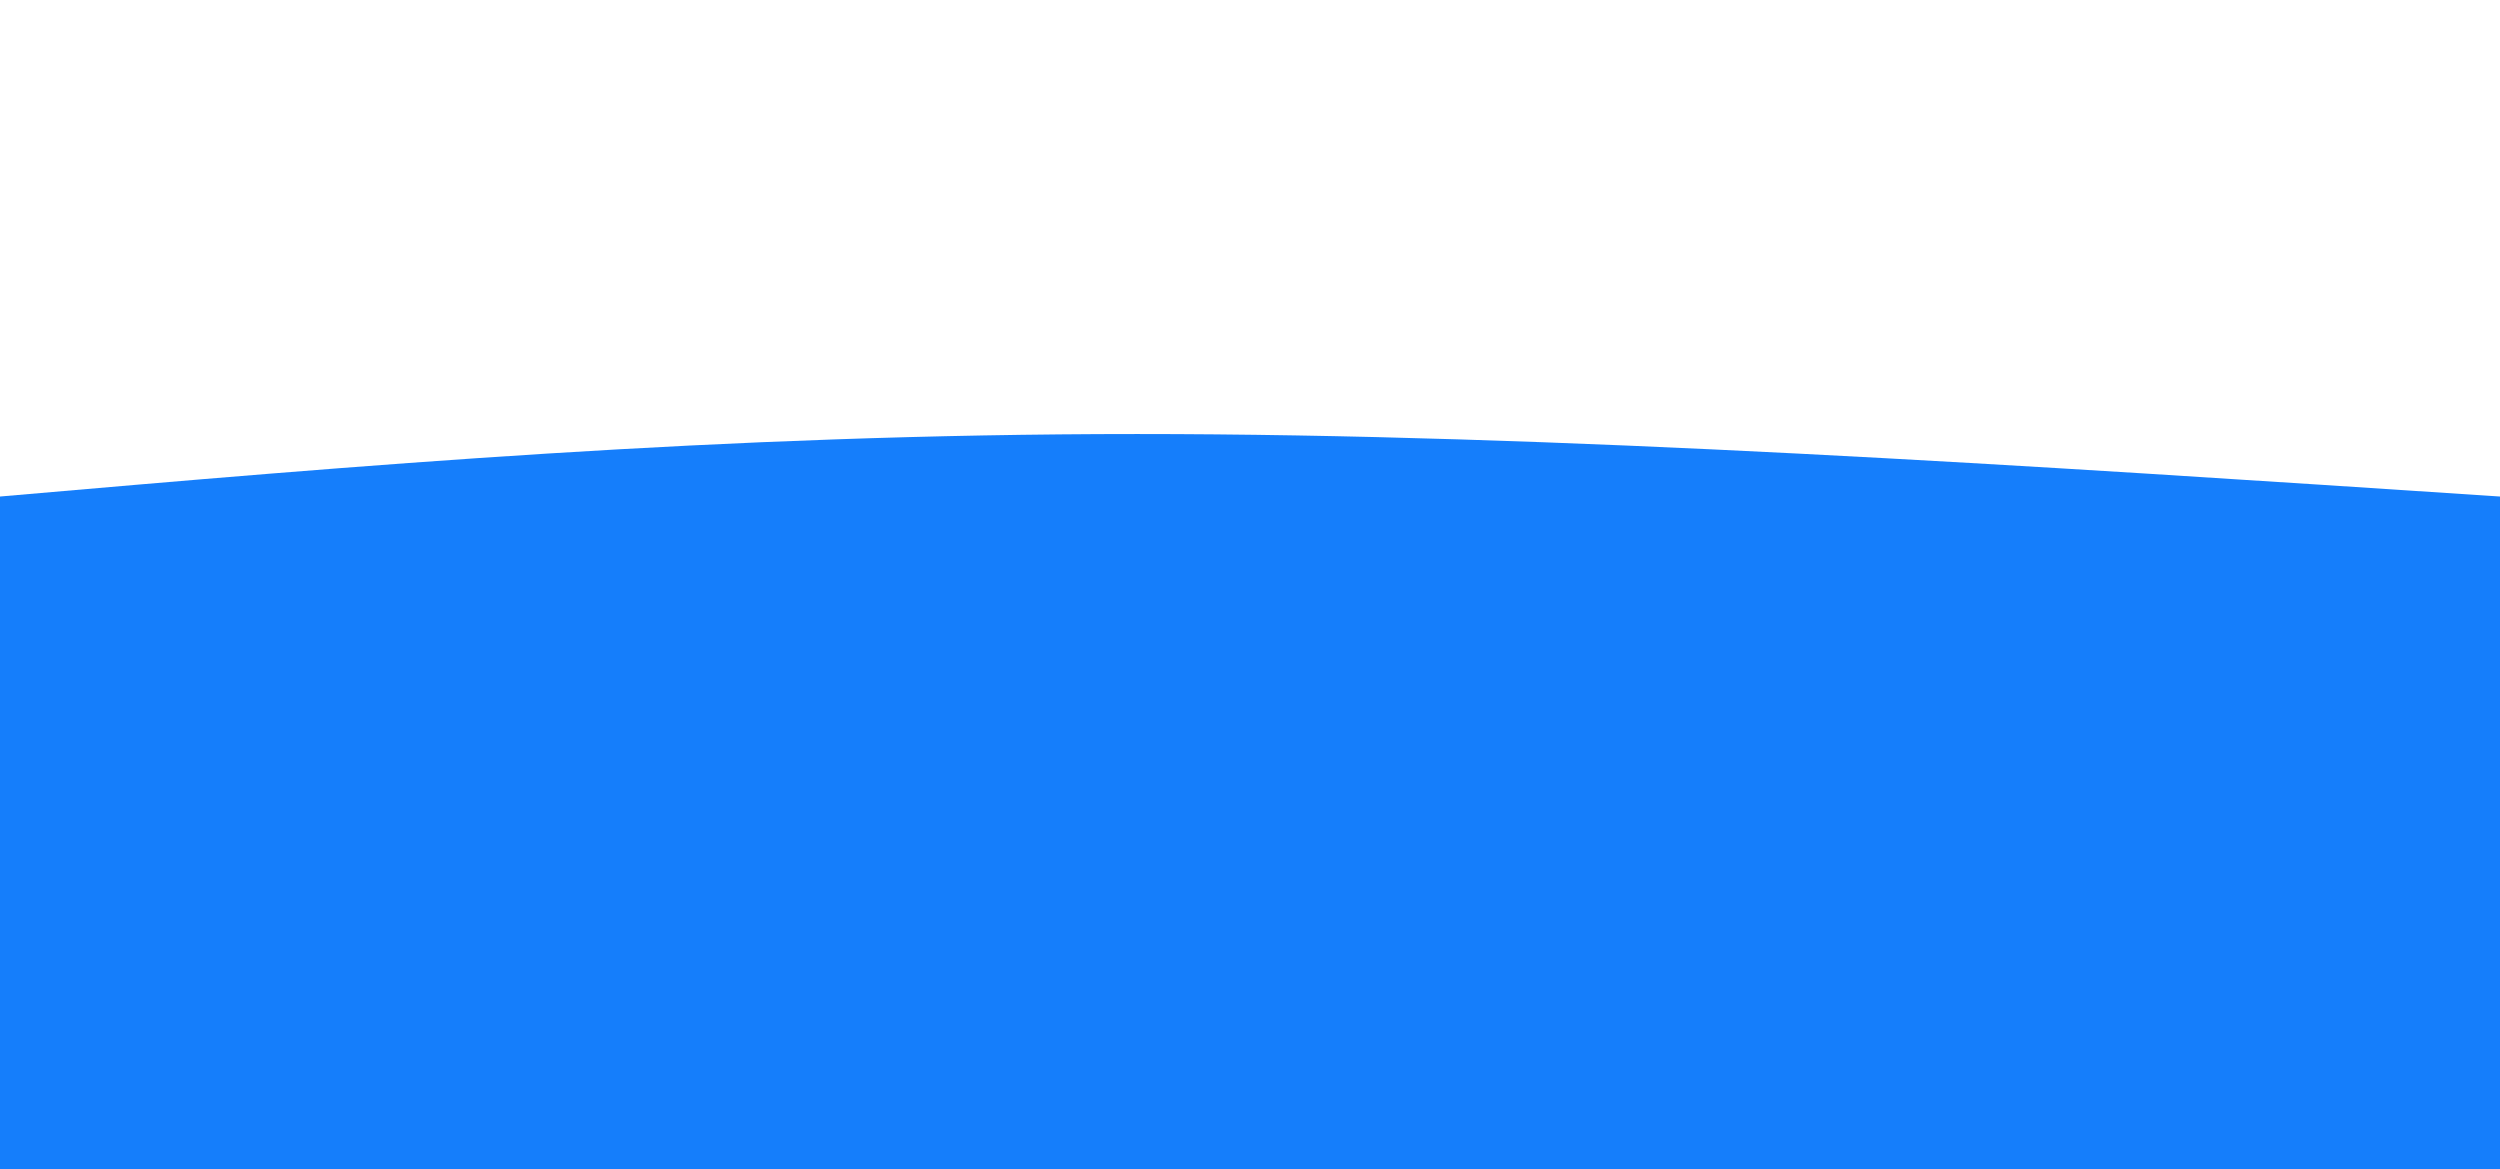
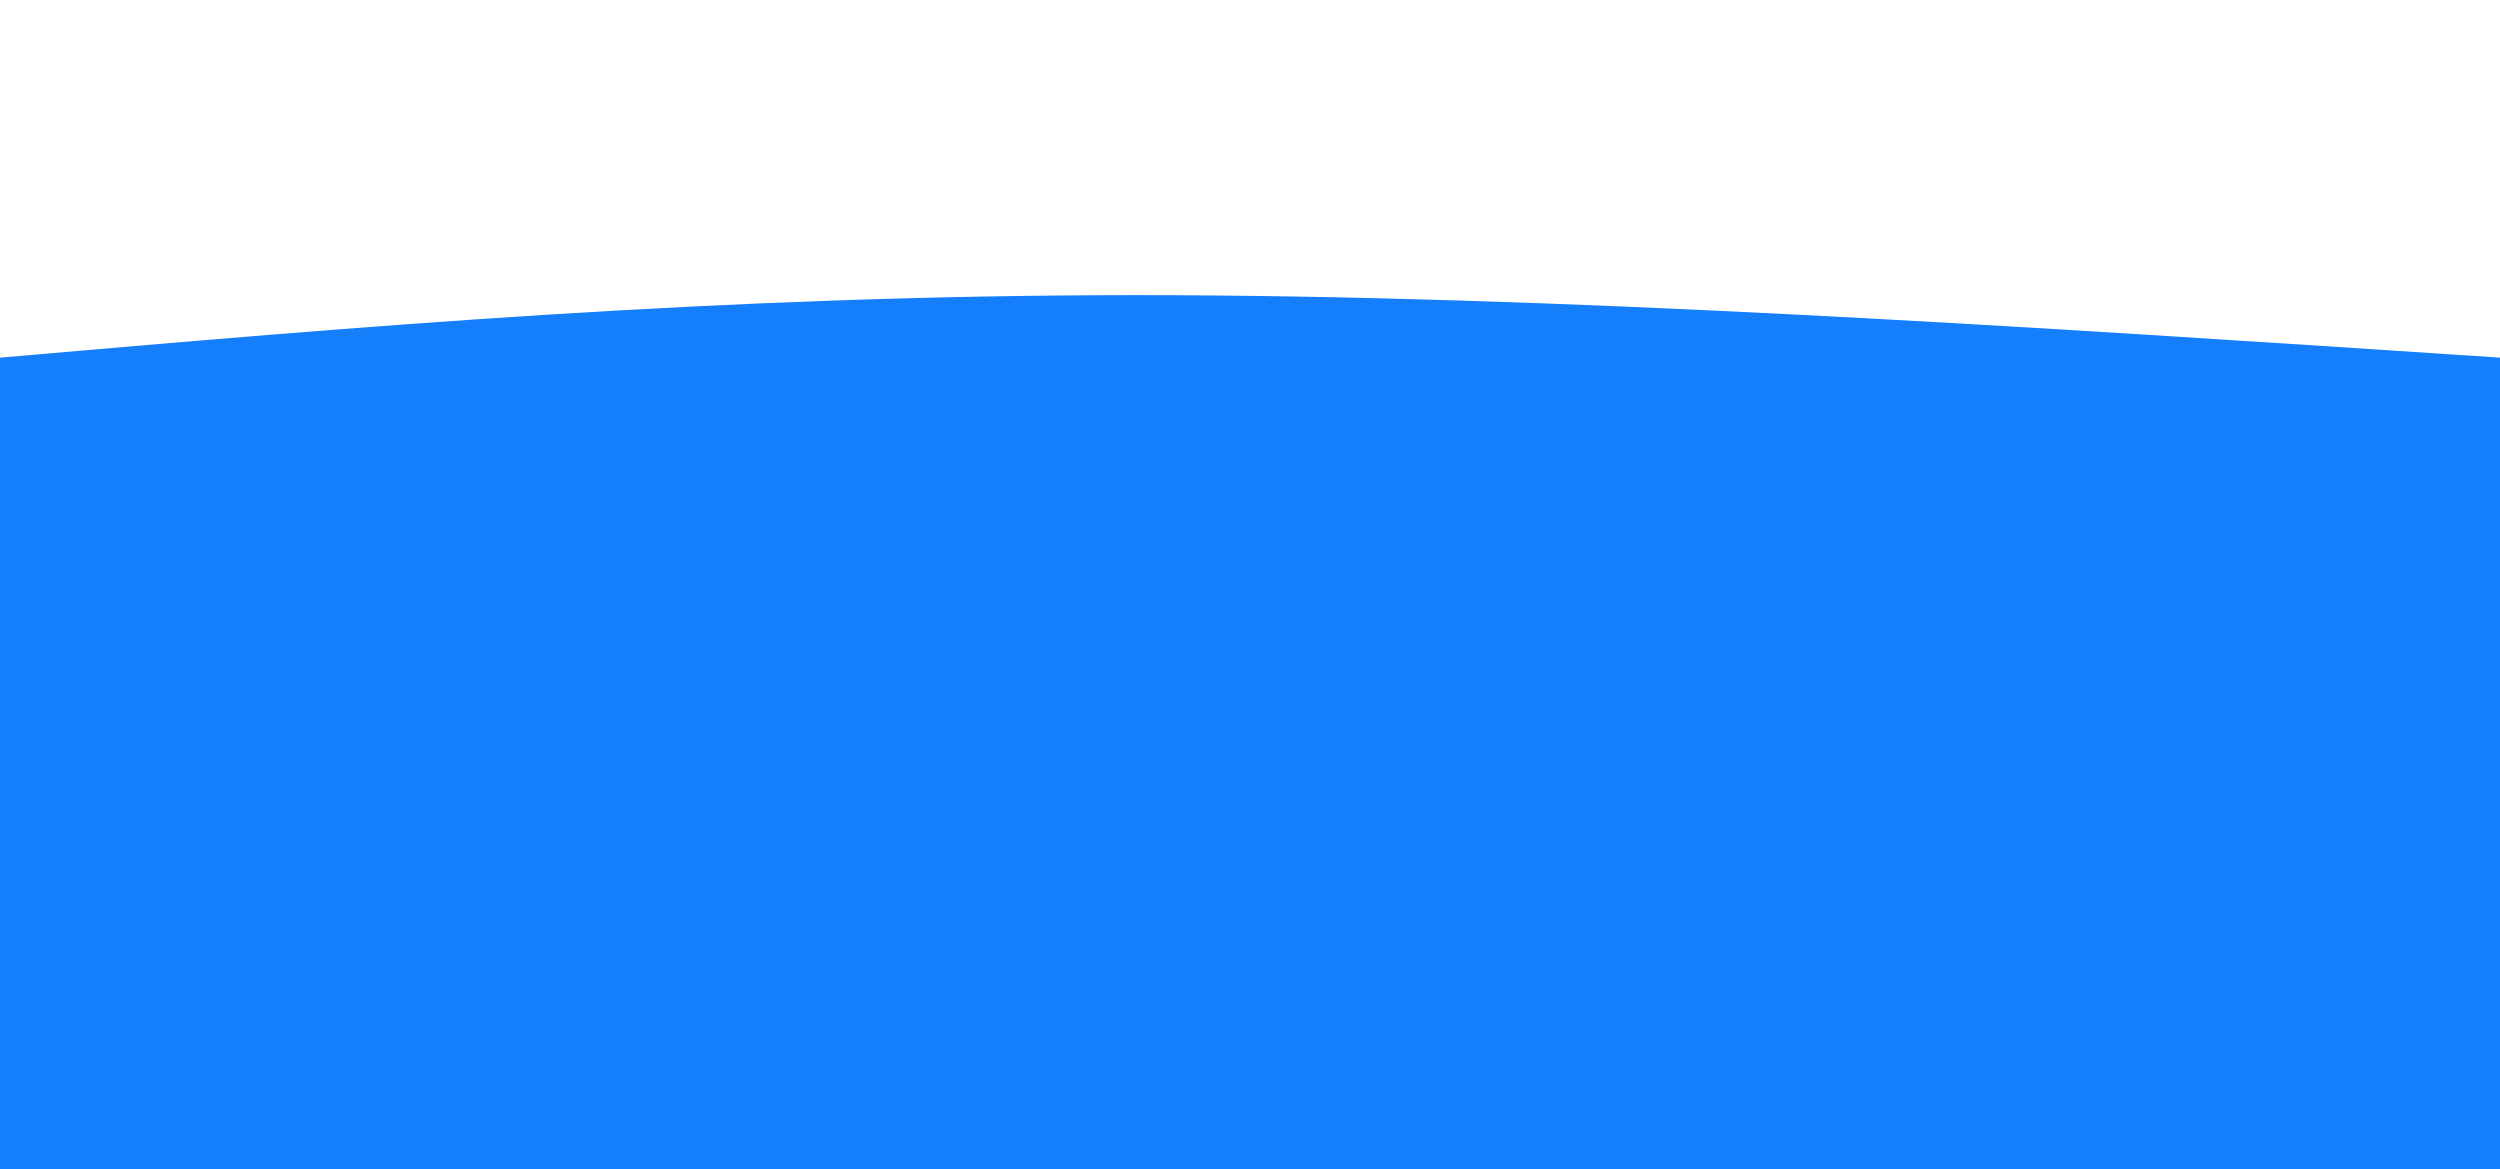
- <svg xmlns="http://www.w3.org/2000/svg" width="100%" height="100%" id="svg" viewBox="0 -150 1440 673">
+ <svg xmlns="http://www.w3.org/2000/svg" width="100%" height="100%" id="svg" viewBox="0 -70 1440 673">
  <path d="M 0,683 C 0,683 0,136 0,136 C 207.5,118 415,100 655,100 C 895,100 1167.5,118 1440,136 C 1440,136 1440,683 1440,683 Z" stroke="none" stroke-width="0" fill="#157EFB" fill-opacity="1" class="path-0" />
  <path d="M 0,683 C 0,683 0,273 0,273 C 248,289.5 496,306 736,306 C 976,306 1208,289.5 1440,273 C 1440,273 1440,683 1440,683 Z" stroke="none" stroke-width="0" fill="#157EFB" fill-opacity="1" class="path-1" />
  <path d="M 0,683 C 0,683 0,409 0,409 C 290.5,418 581,427 821,427 C 1061,427 1250.5,418 1440,409 C 1440,409 1440,683 1440,683 Z" stroke="none" stroke-width="0" fill="#157EFB" fill-opacity="1" class="path-2" />
  <path d="M 0,683 C 0,683 0,546 0,546 C 273.5,523 547,500 787,500 C 1027,500 1233.5,523 1440,546 C 1440,546 1440,683 1440,683 Z" stroke="none" stroke-width="0" fill="#157EFB" fill-opacity="1" class="path-3" />
</svg>
